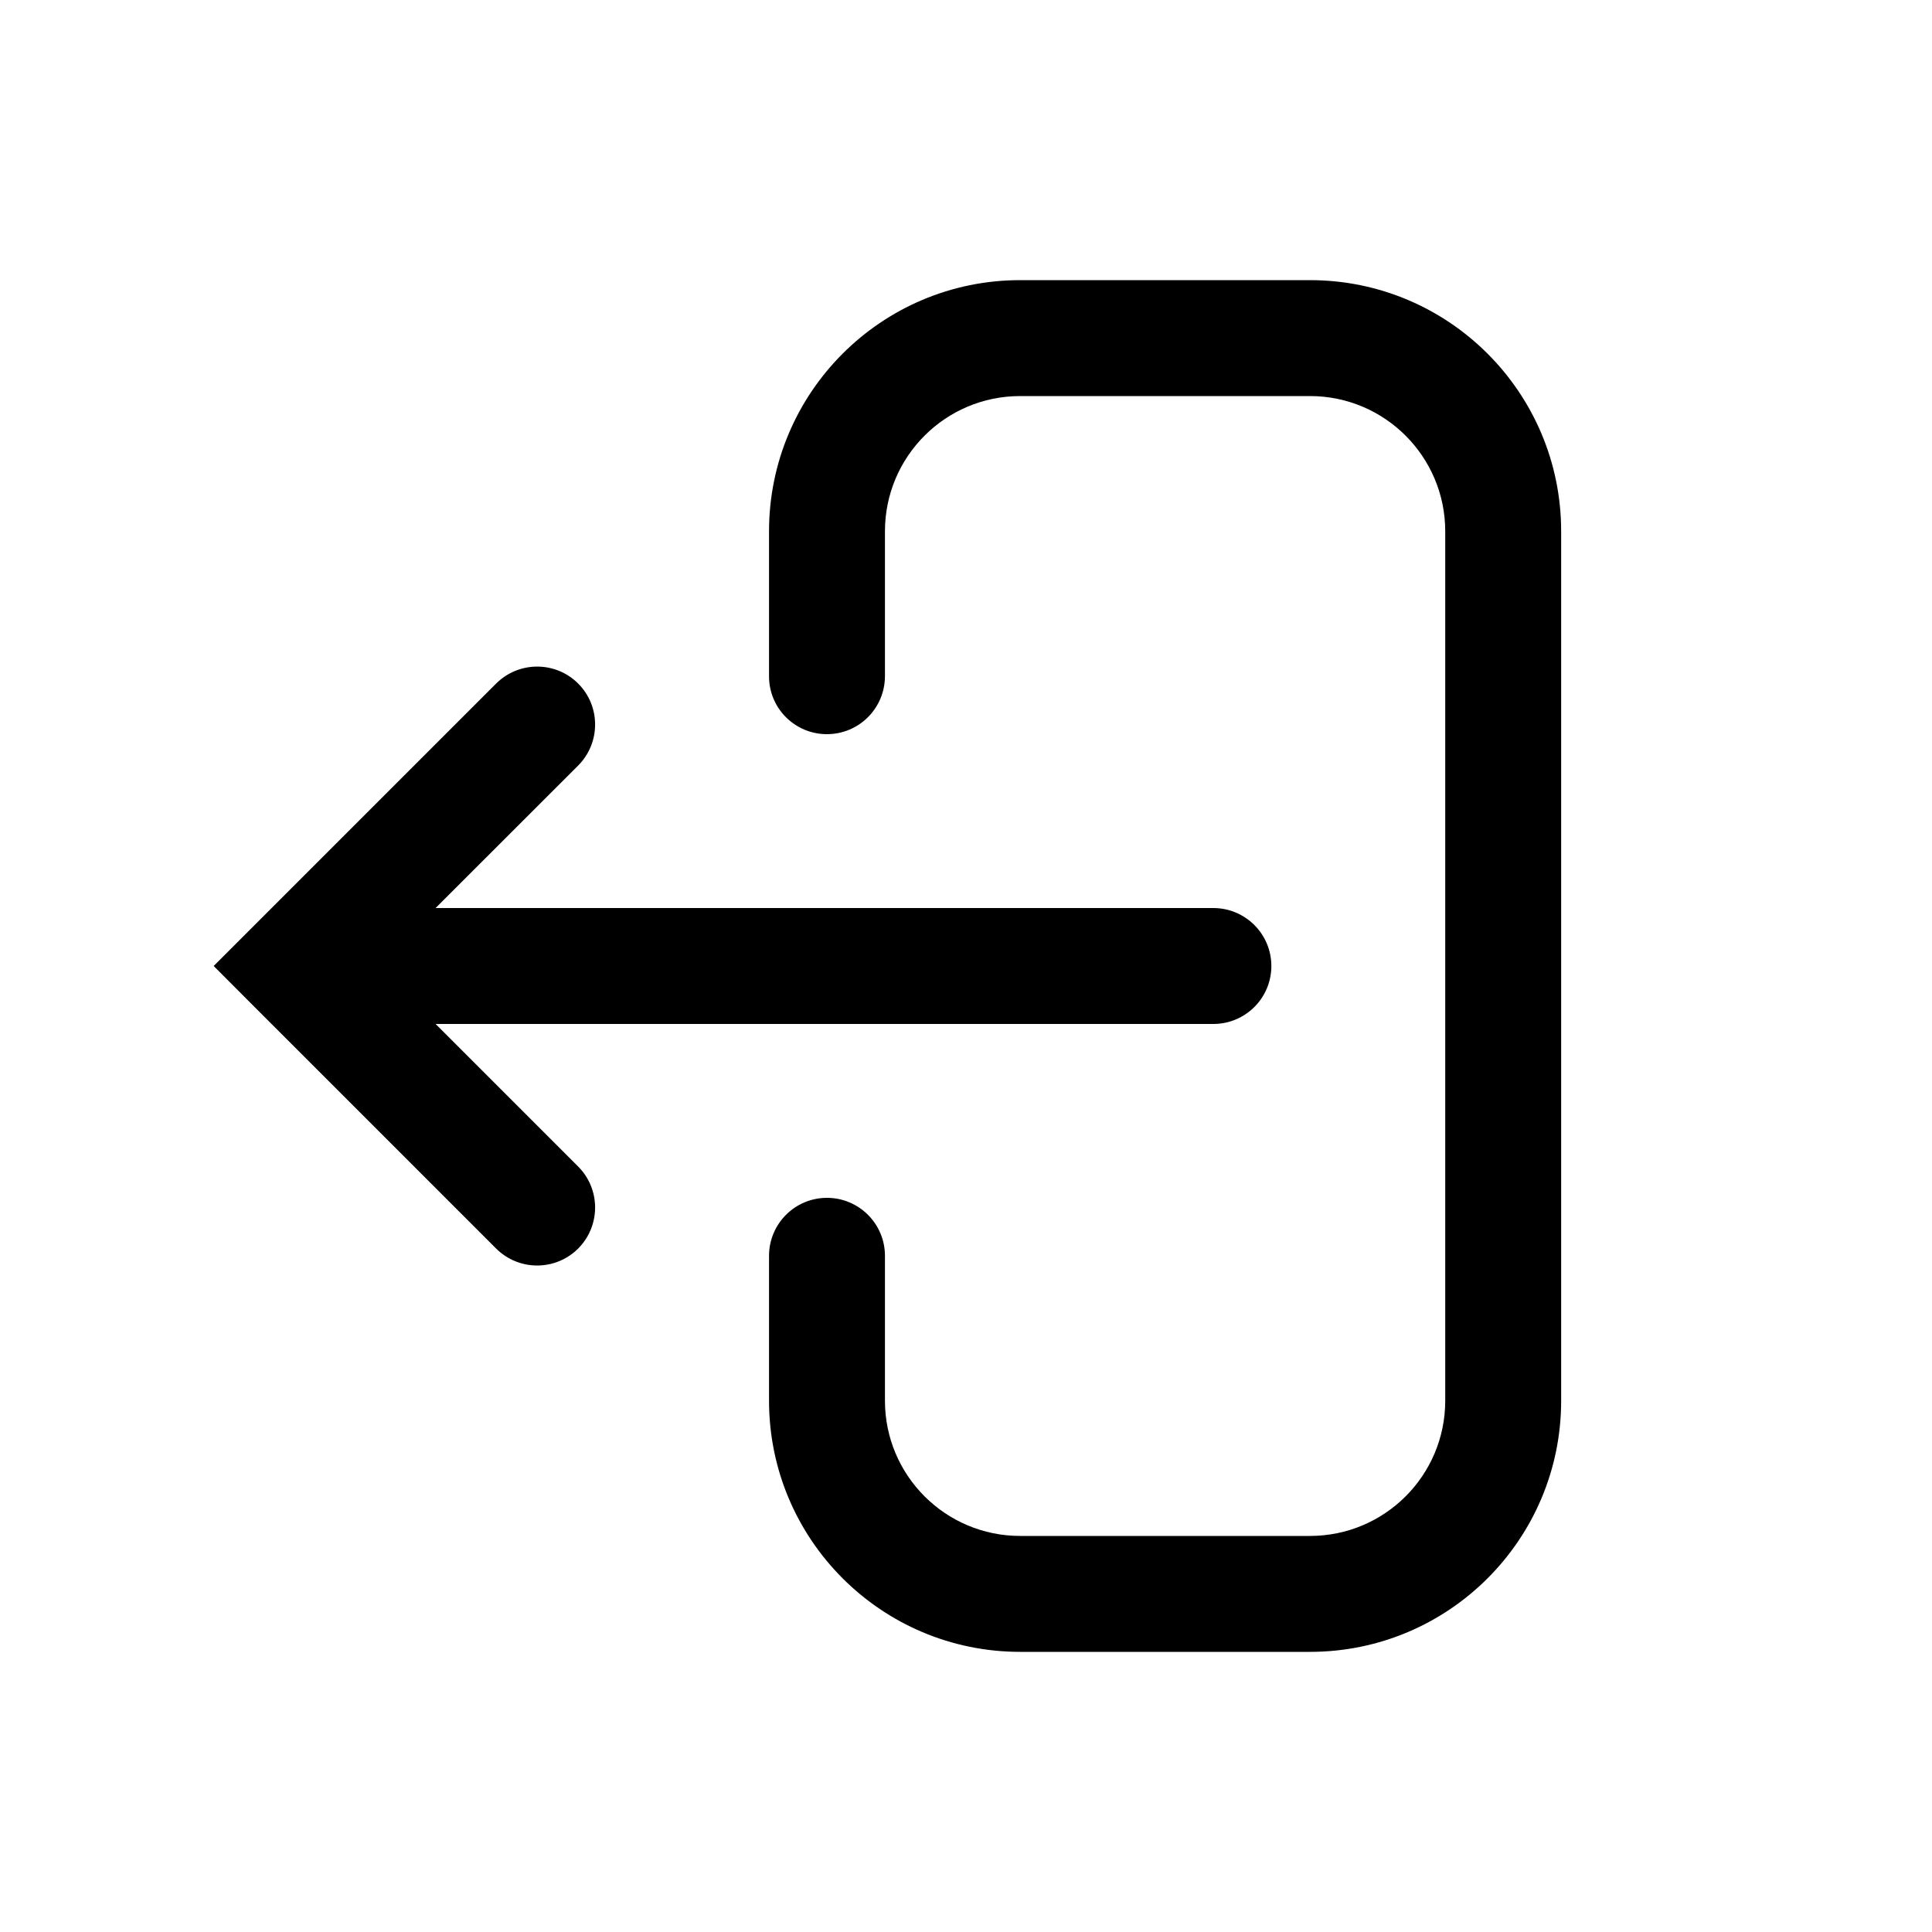
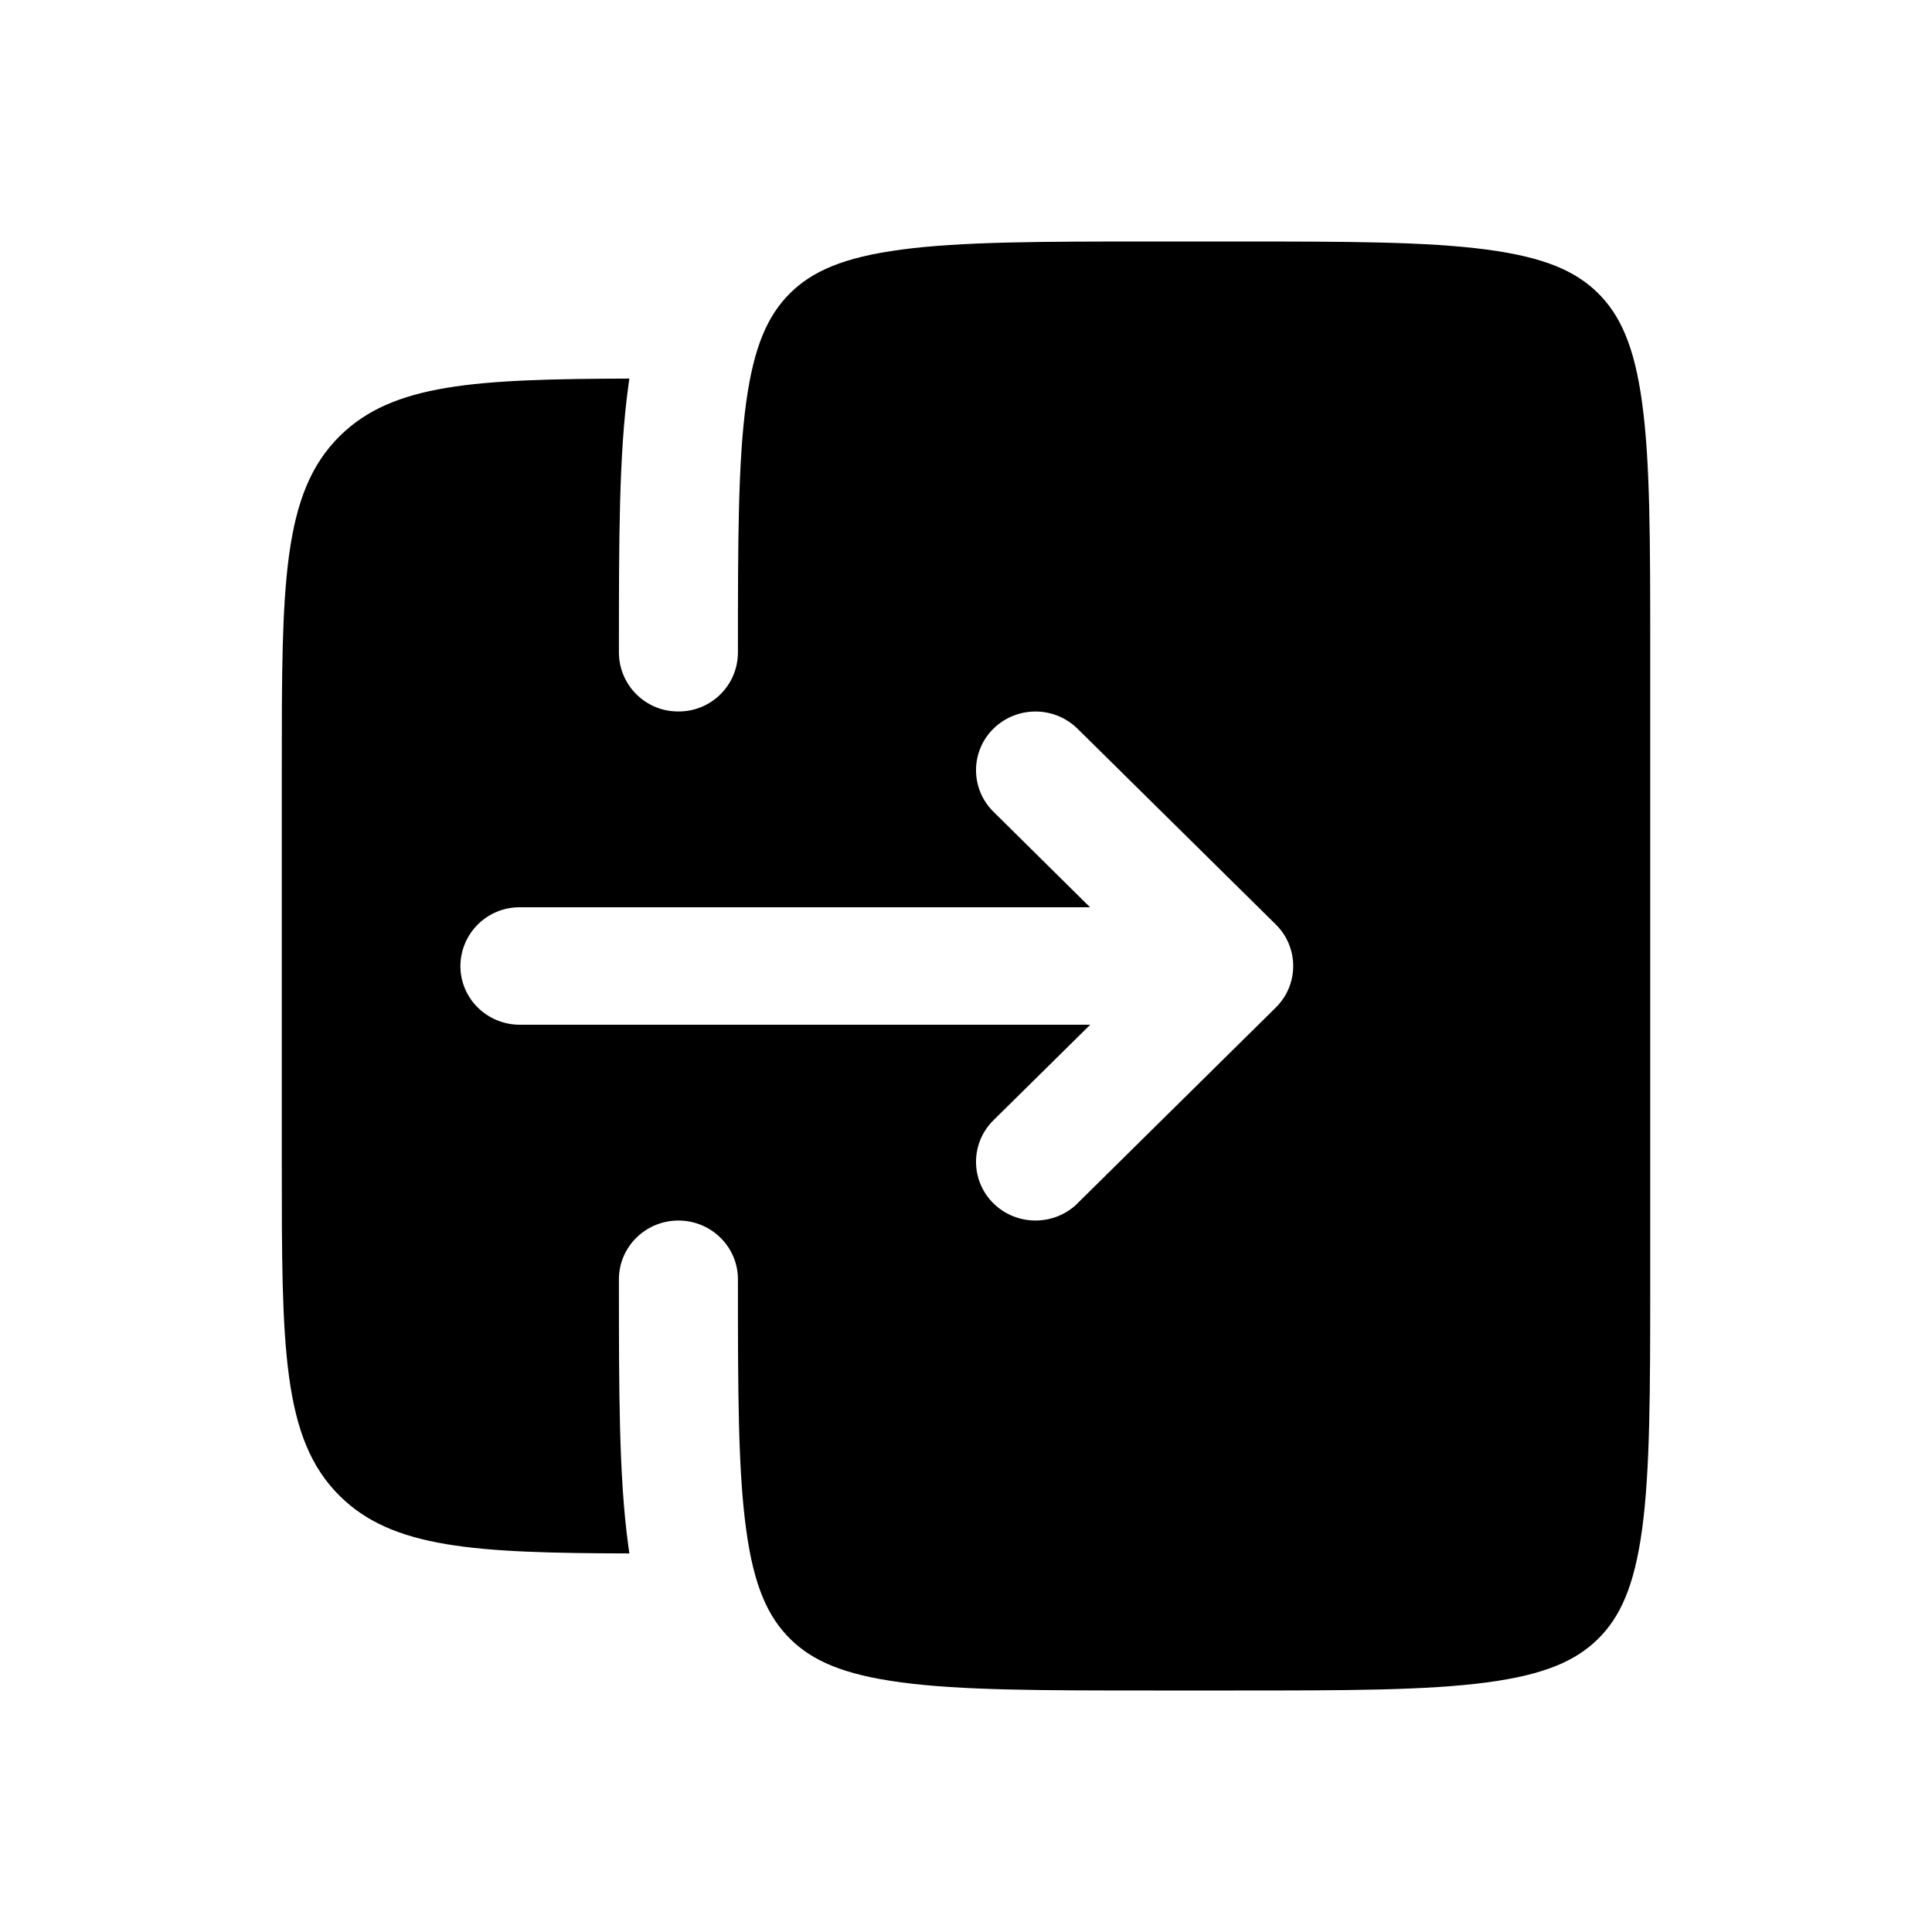
- <svg xmlns="http://www.w3.org/2000/svg" width="20" height="20" viewBox="0 0 20 20" fill="none">
-   <g id="exit">
-     <path id="Union" fill-rule="evenodd" clip-rule="evenodd" d="M16.161 14.5C16.161 15.936 14.997 17.1 13.561 17.1L10.561 17.1C9.125 17.1 7.961 15.936 7.961 14.5V13C7.961 12.669 8.229 12.4 8.561 12.4C8.892 12.4 9.161 12.669 9.161 13V14.5C9.161 15.274 9.788 15.9 10.561 15.9H13.561C14.334 15.9 14.961 15.274 14.961 14.5L14.961 5.5C14.961 4.727 14.334 4.1 13.561 4.1L10.561 4.1C9.787 4.1 9.161 4.727 9.161 5.5L9.161 7C9.16 7.332 8.892 7.6 8.56 7.6C8.229 7.6 7.96 7.332 7.961 7L7.961 5.5C7.961 4.064 9.125 2.9 10.561 2.9L13.561 2.9C14.997 2.9 16.161 4.064 16.161 5.5V14.5ZM12.56 10.6C12.892 10.6 13.161 10.332 13.161 10C13.161 9.669 12.892 9.4 12.56 9.4L4.509 9.4L5.985 7.925C6.219 7.69 6.219 7.31 5.985 7.076C5.751 6.842 5.371 6.842 5.136 7.076L2.636 9.576L2.212 10L2.636 10.425L5.136 12.925C5.371 13.159 5.75 13.159 5.985 12.925C6.219 12.69 6.219 12.31 5.985 12.076L4.509 10.6H12.56Z" fill="currentColor" />
-   </g>
+ <svg xmlns="http://www.w3.org/2000/svg" width="20" height="20" fill="currentColor" viewBox="0 0 20 20">
+   <path fill-rule="evenodd" d="M2.917 7.973v4.054c0 1.911 0 2.867.601 3.46.546.54 1.395.59 2.997.594a5.988 5.988 0 0 1-.012-.088c-.096-.703-.096-1.596-.096-2.705v-.045c0-.336.276-.608.616-.608.34 0 .616.272.616.608 0 1.164.001 1.976.085 2.588.08.595.229.91.456 1.135.227.224.547.37 1.15.45.62.083 1.442.084 2.62.084h.822c1.179 0 2-.001 2.621-.084.603-.08.922-.226 1.15-.45.227-.225.375-.54.456-1.135.083-.612.084-1.424.084-2.588V6.757c0-1.164 0-1.976-.084-2.588-.081-.595-.23-.91-.457-1.135-.227-.224-.546-.37-1.149-.45-.62-.083-1.442-.084-2.621-.084h-.821c-1.18 0-2.001.001-2.622.084-.602.08-.922.226-1.149.45-.227.225-.375.54-.456 1.135-.084.612-.085 1.424-.085 2.588a.612.612 0 0 1-.616.608.612.612 0 0 1-.616-.608v-.045c0-1.109 0-2.002.096-2.705a6.05 6.05 0 0 1 .012-.088c-1.602.005-2.45.054-2.997.594-.601.593-.601 1.549-.601 3.46Zm8.237 4.484 2.053-2.027a.603.603 0 0 0 0-.86l-2.053-2.027a.622.622 0 0 0-.87 0 .603.603 0 0 0 0 .86l1 .989H5.382a.612.612 0 0 0-.616.608c0 .336.275.608.616.608h5.904l-1.002.989a.603.603 0 0 0 0 .86c.24.237.63.237.871 0Z" clip-rule="evenodd" />
</svg>
